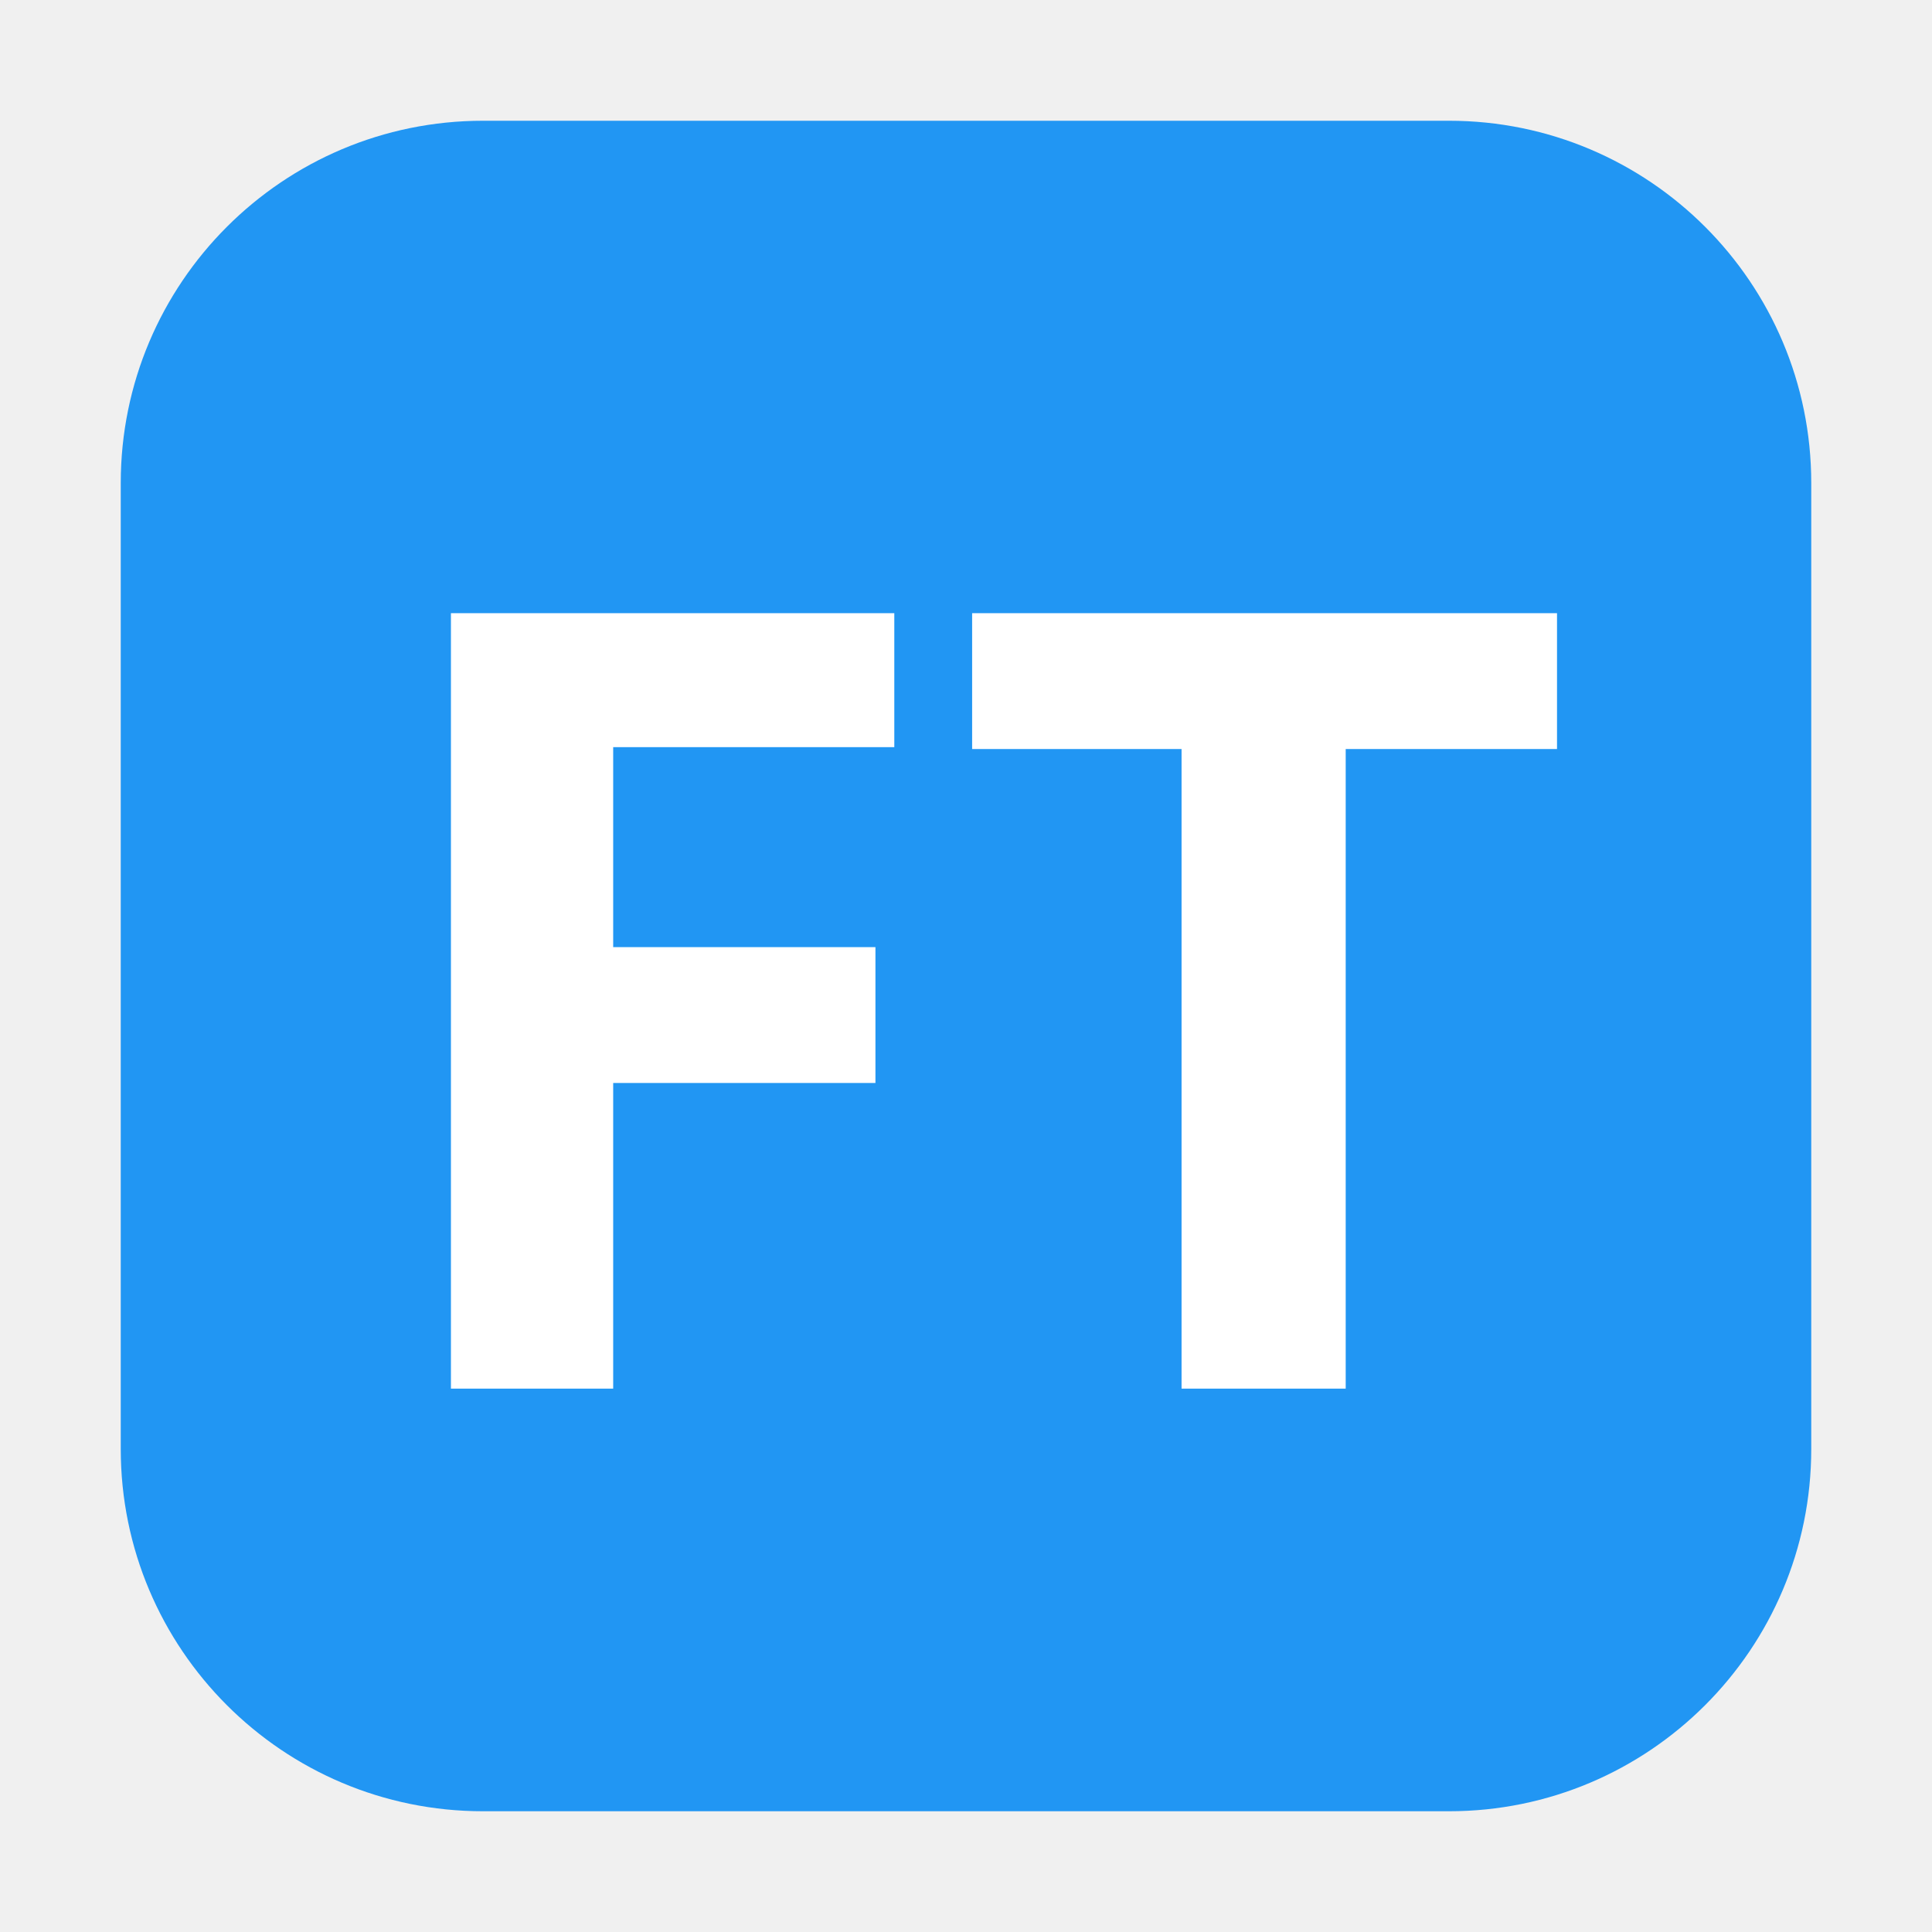
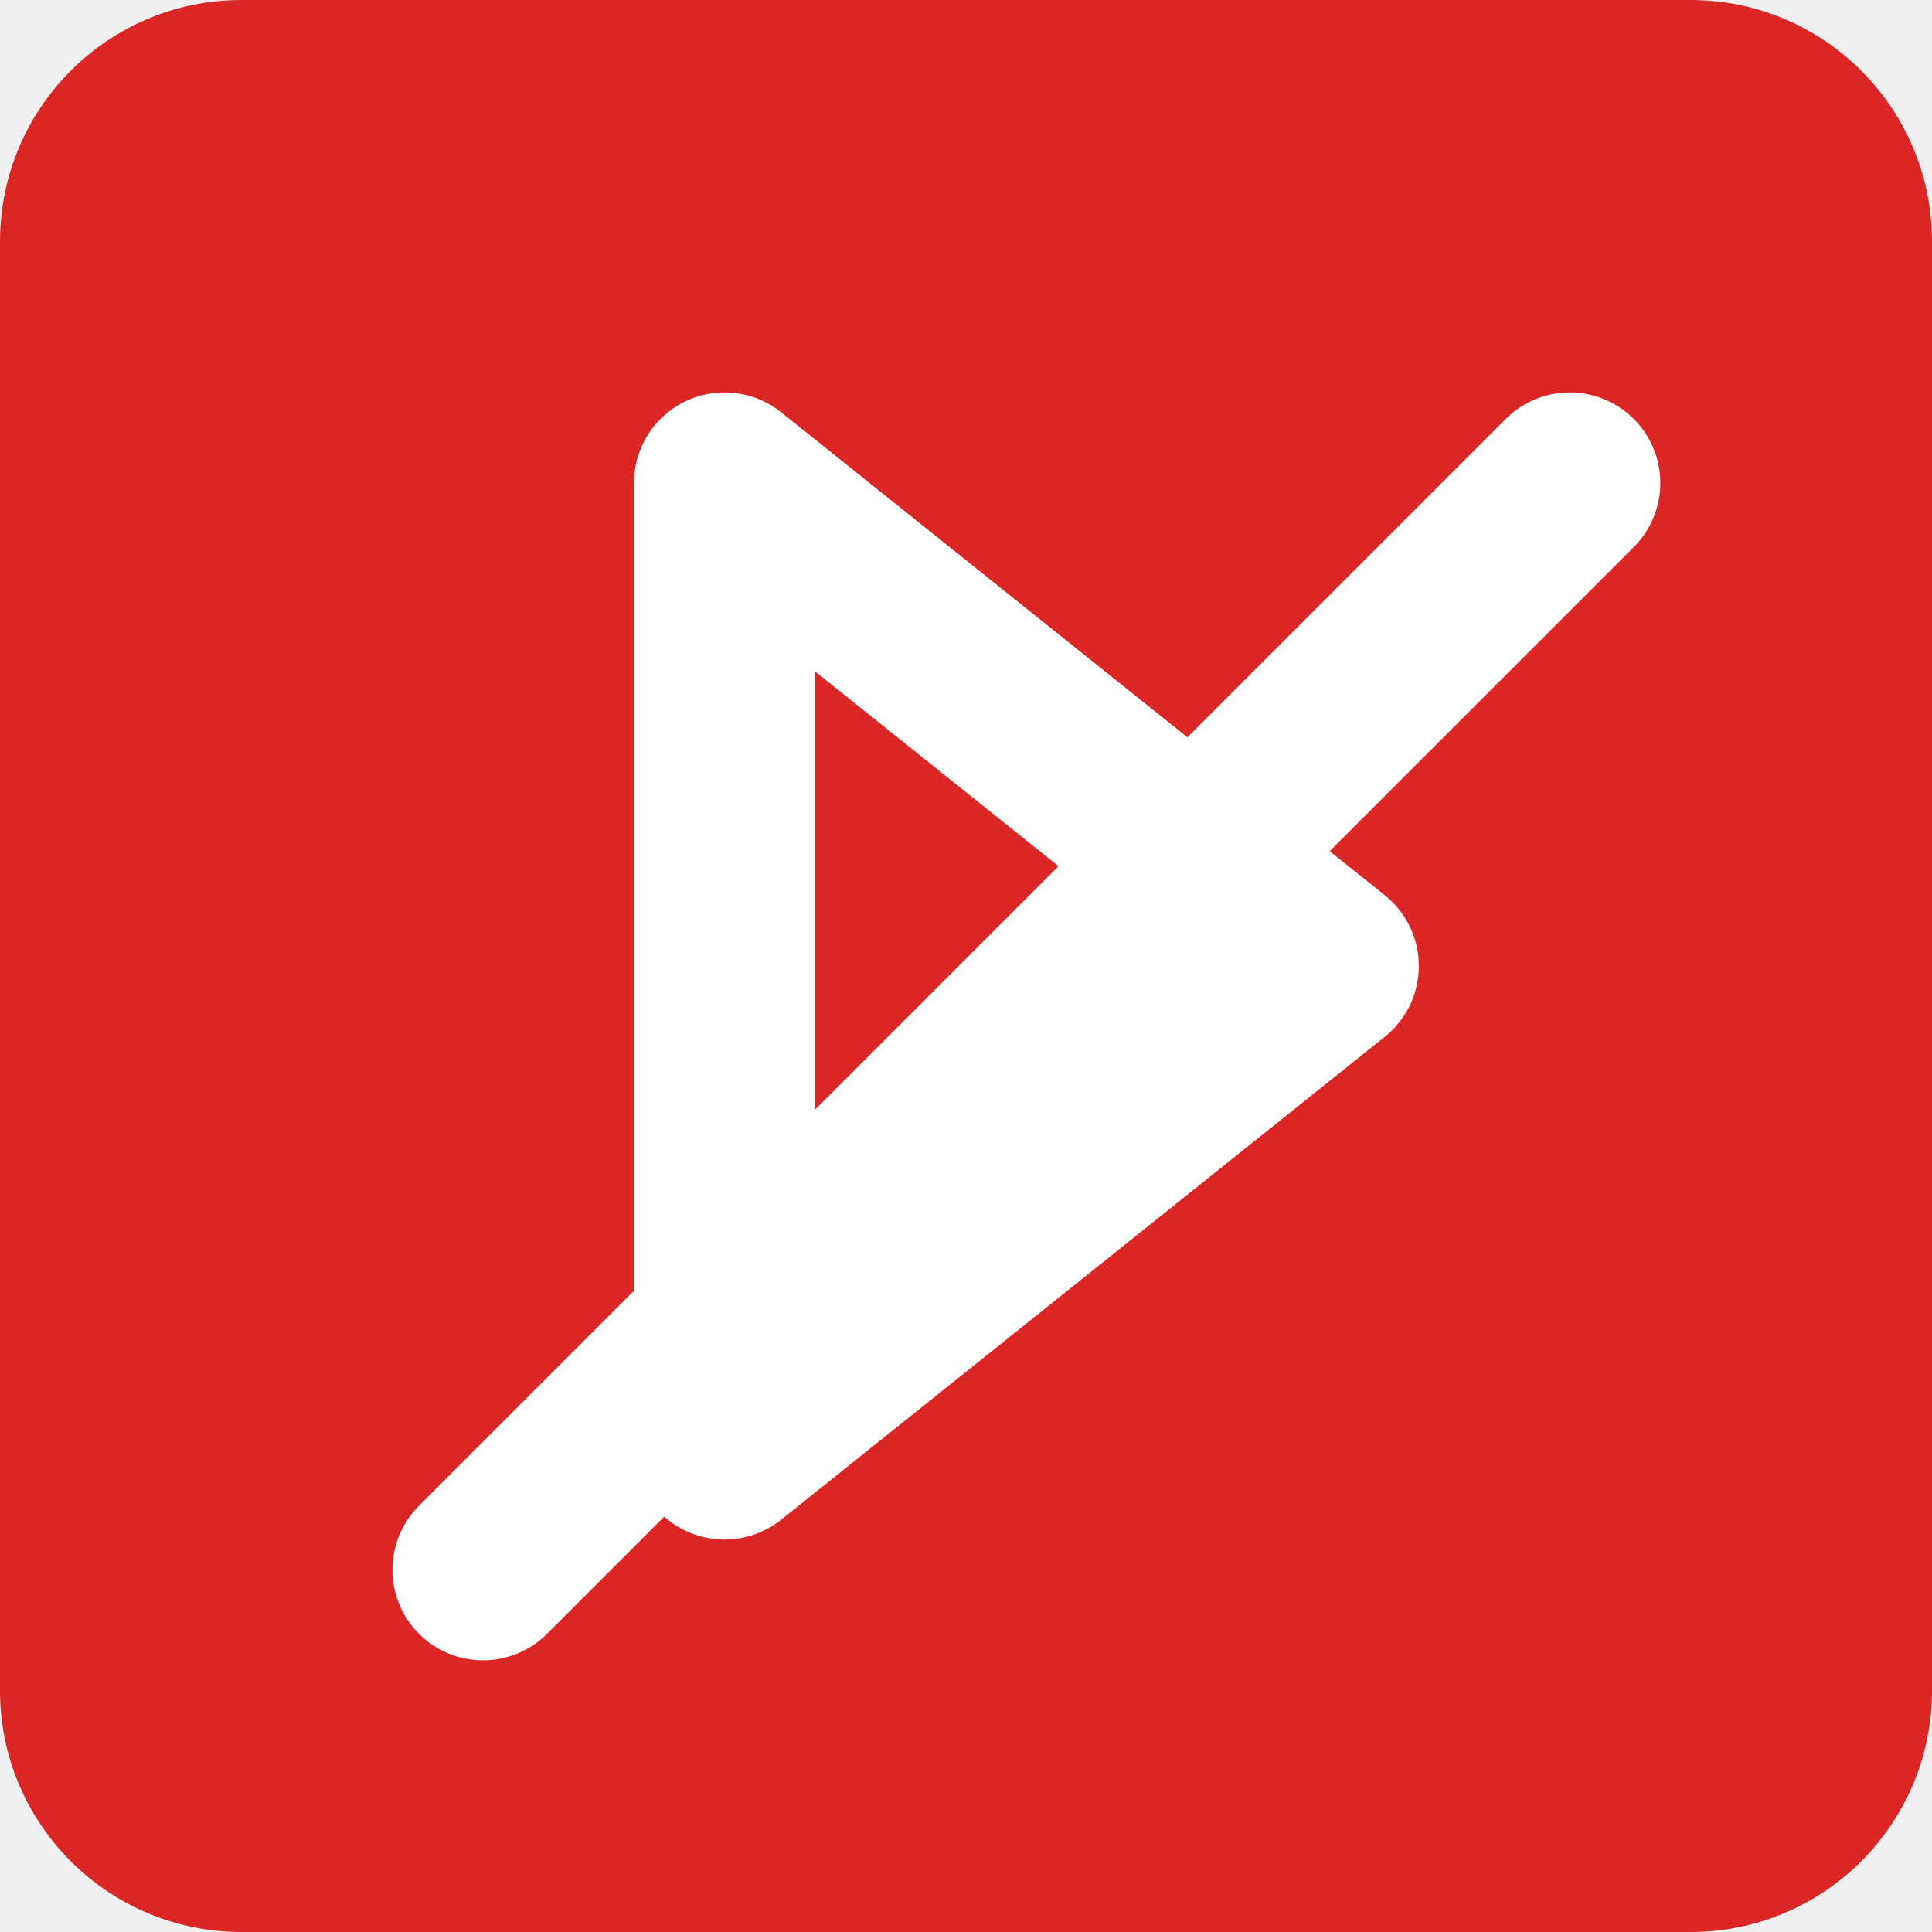
- <svg xmlns="http://www.w3.org/2000/svg" width="16" height="16" viewBox="0 0 16 16">
-   <rect width="14" height="14" x="1" y="1" rx="3" ry="3" fill="#2196F3" />
-   <text x="8" y="11.5" font-family="sans-serif" font-size="9" fill="white" text-anchor="middle" font-weight="bold">FT</text>
+ <svg xmlns="http://www.w3.org/2000/svg" width="16" height="16" viewBox="0 0 16 16" fill="none">
+   <rect width="16" height="16" rx="2" fill="#dc2626" />
+   <path d="M6 4L11 8L6 12V4Z" stroke="white" stroke-width="1.5" stroke-linecap="round" stroke-linejoin="round" />
+   <line x1="4" y1="13" x2="13" y2="4" stroke="white" stroke-width="1.5" stroke-linecap="round" />
</svg>
